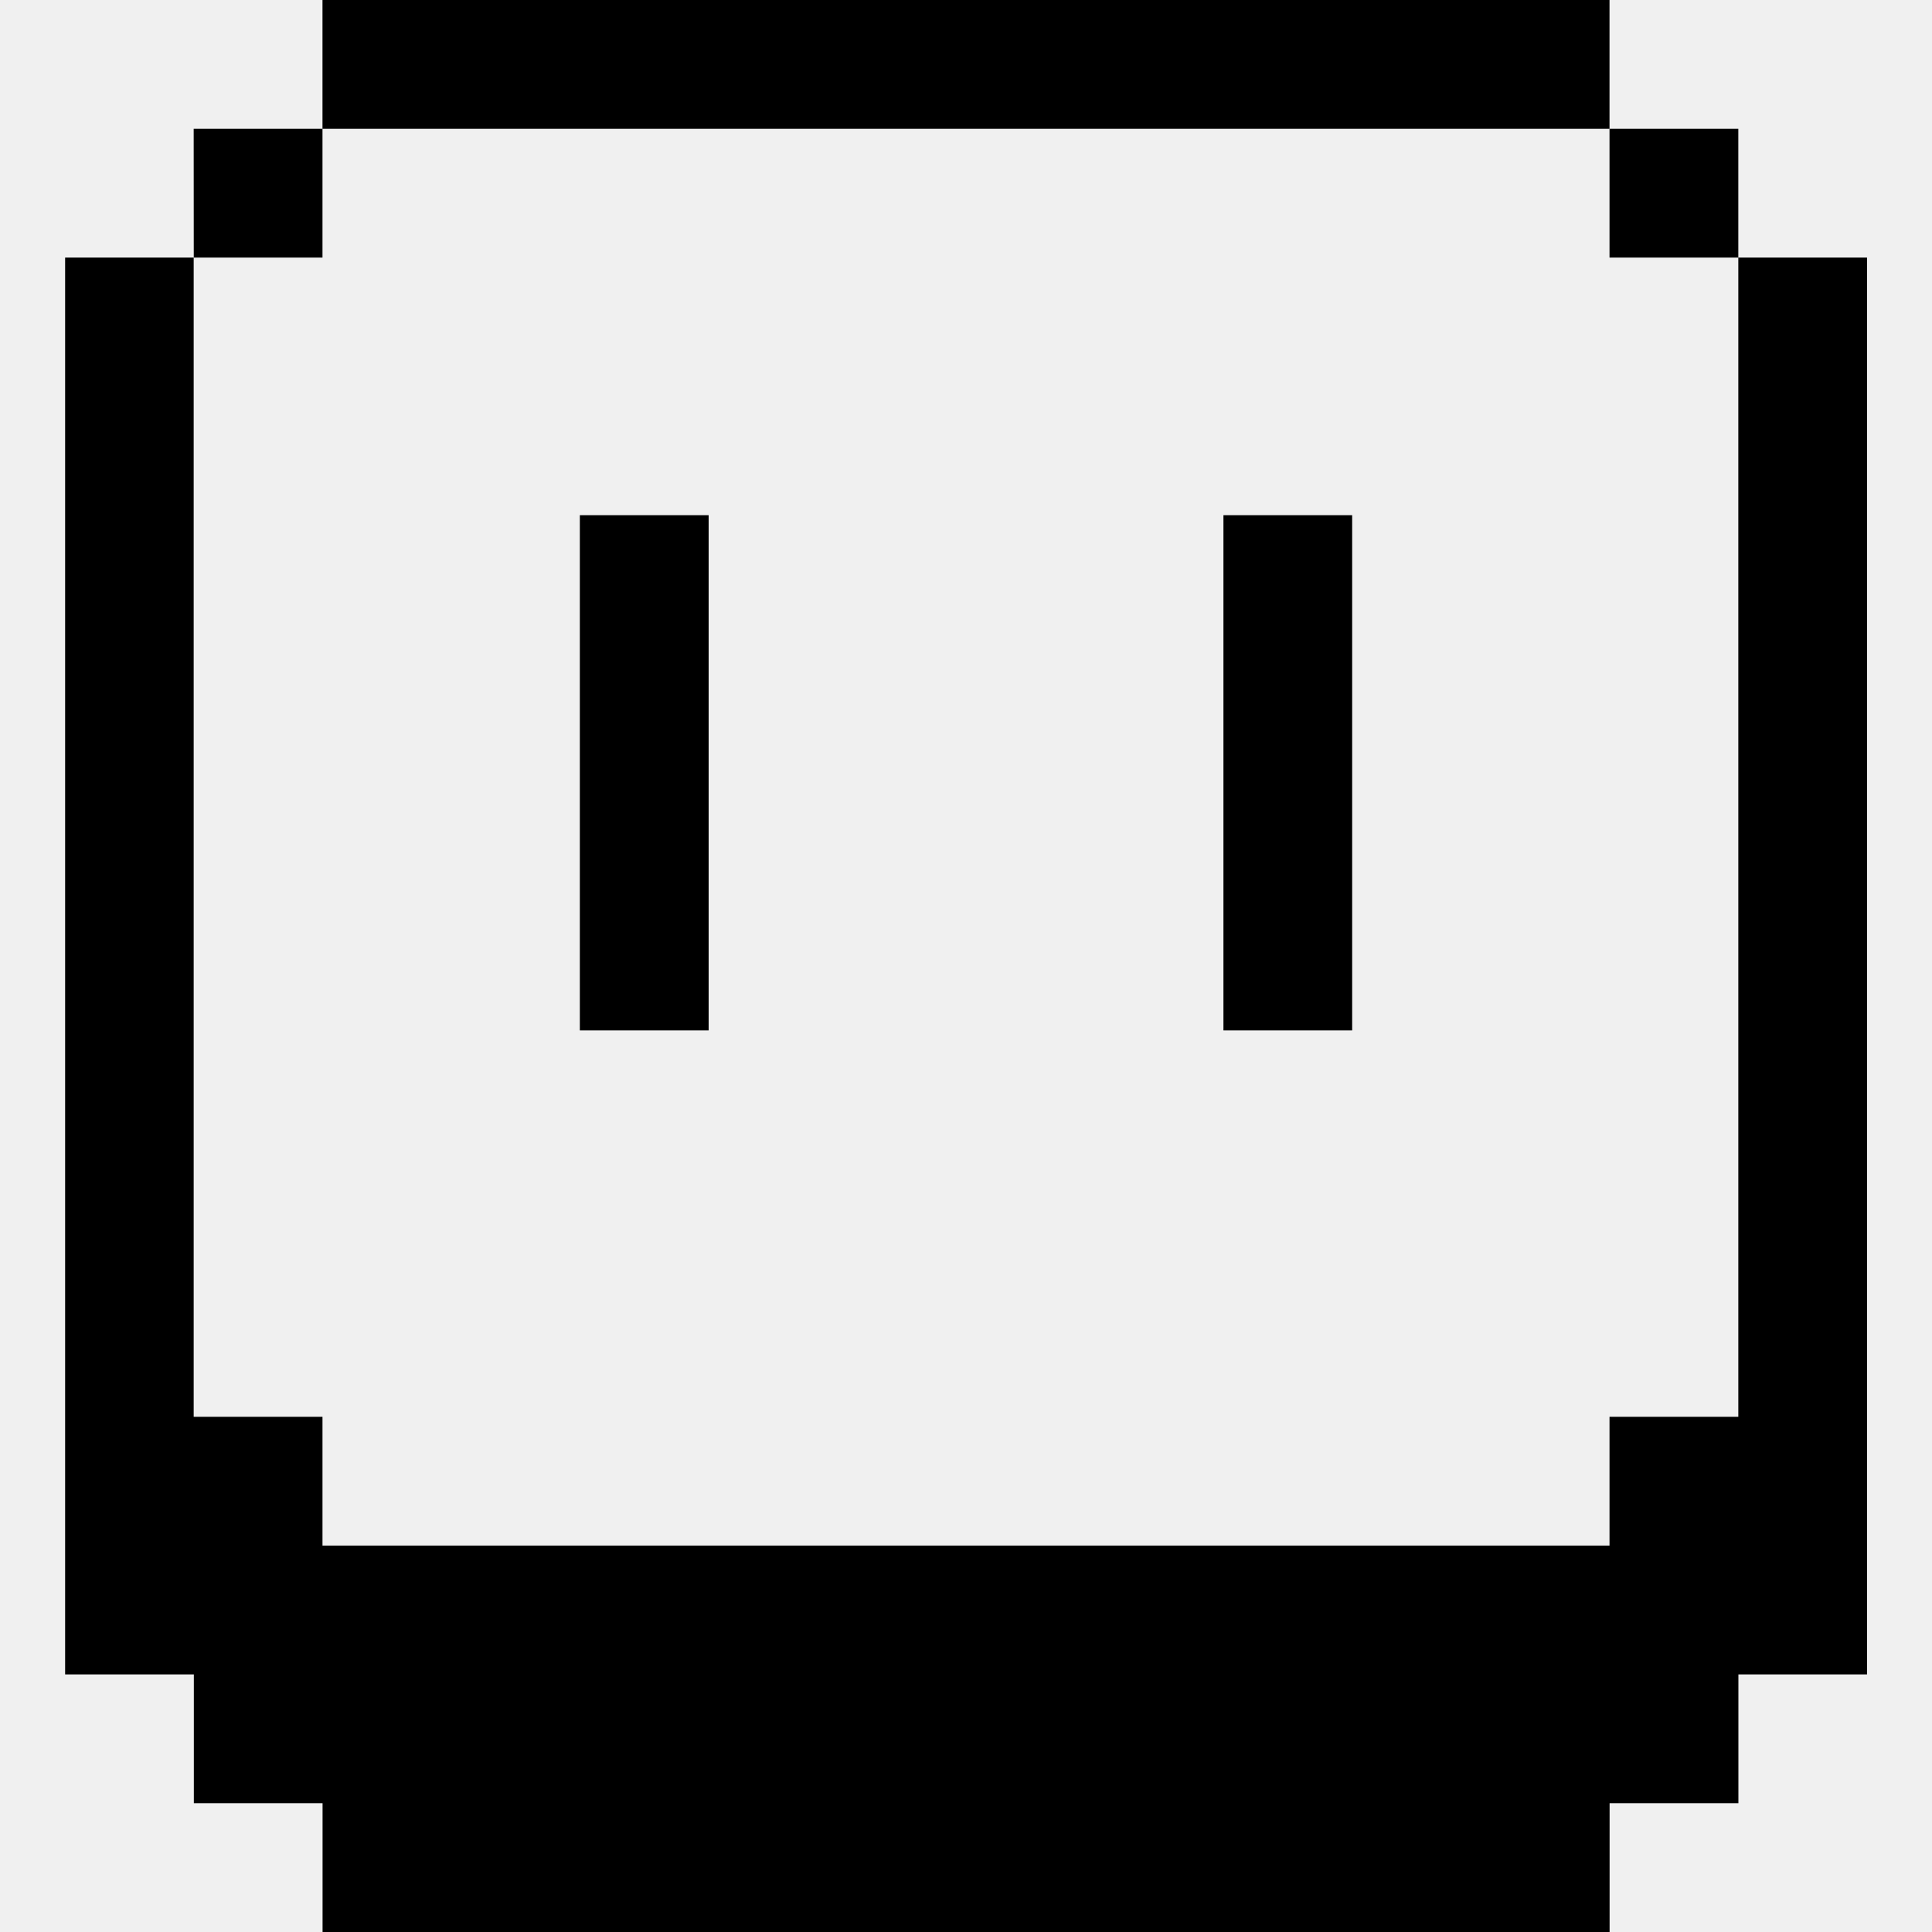
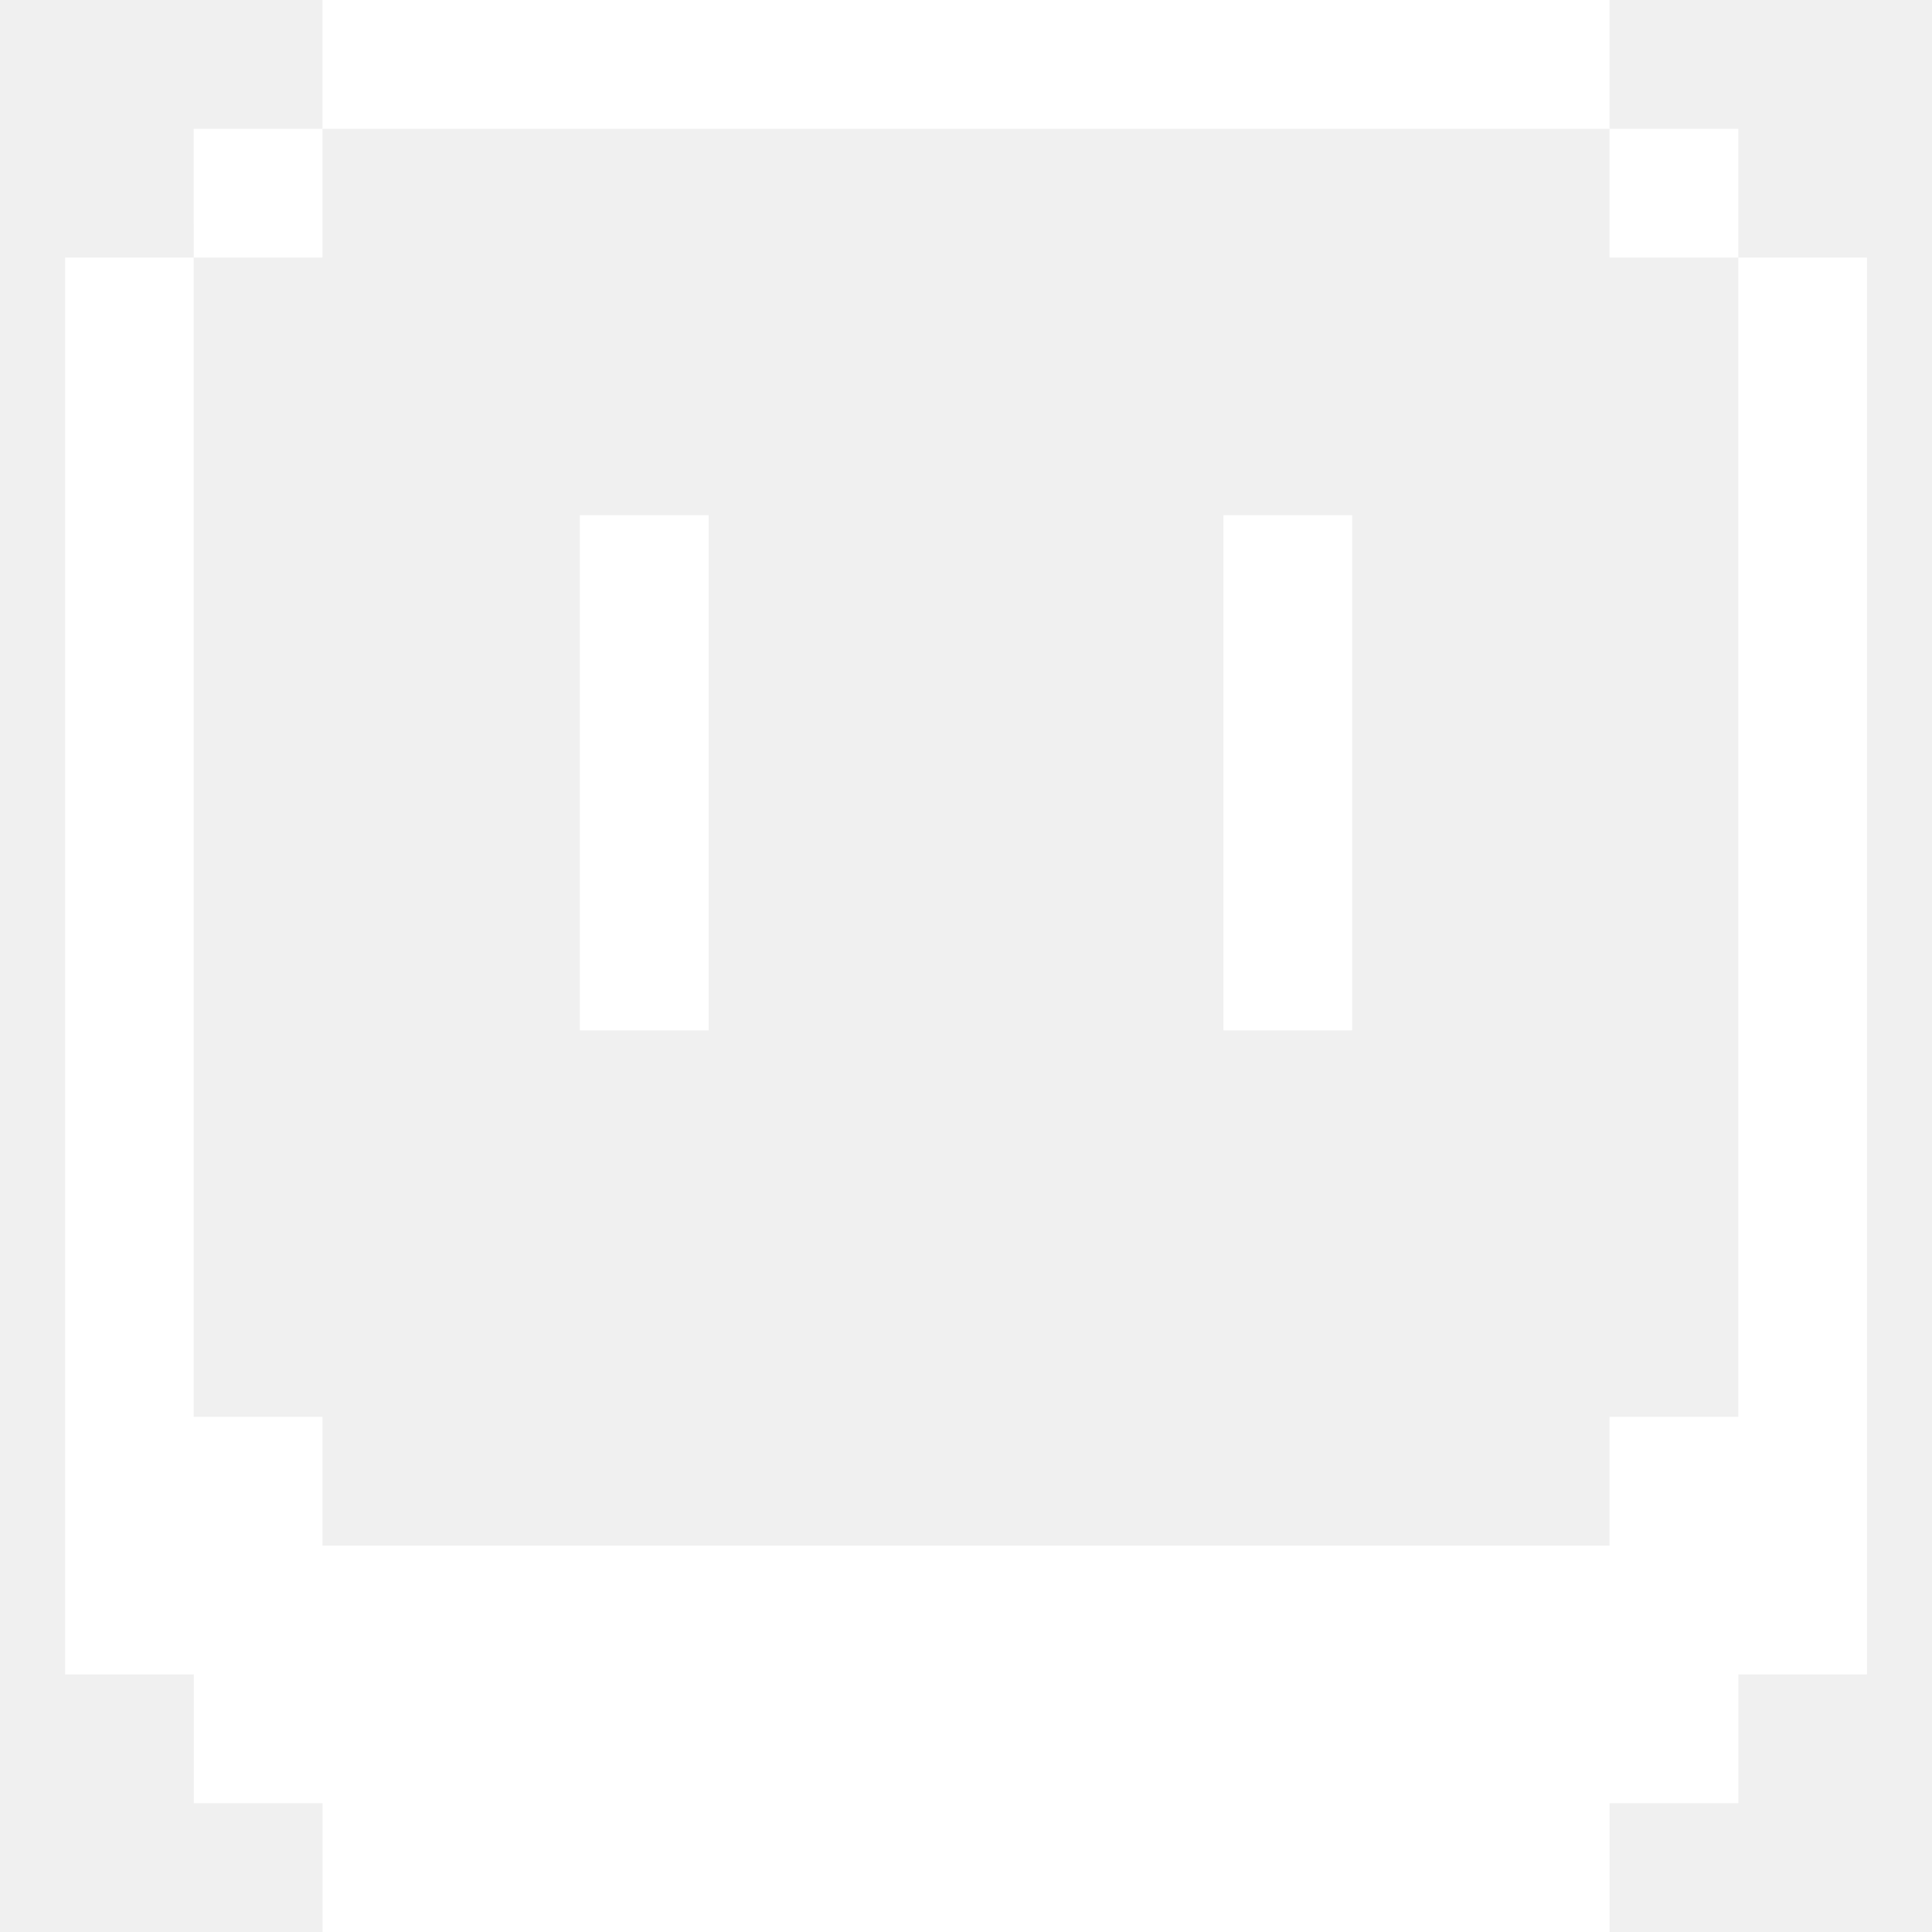
- <svg xmlns="http://www.w3.org/2000/svg" fill="#000000" width="800px" height="800px" viewBox="0 0 24 24" role="img">
-   <path d="M4.006 0v1.6h15.988V0zm15.988 1.6v1.6h1.6V1.6zm1.6 1.6v14.4h-1.6v1.6H4.006v-1.6h-1.6V3.2H.809v17.6h1.599v1.6h1.599V24h15.988v-1.6h1.6v-1.6h1.598V3.2zm-19.187 0h1.599V1.6h-1.6zm4.796 3.2v6.4h1.6V6.4zm7.995 0v6.4h1.599V6.4z" />
+ <svg xmlns="http://www.w3.org/2000/svg" fill="#ffffff" width="800px" height="800px" viewBox="0 0 24 24" role="img">
+   <g id="SVGRepo_bgCarrier" stroke-width="0" />
+   <g id="SVGRepo_tracerCarrier" stroke-linecap="round" stroke-linejoin="round" />
+   <g id="SVGRepo_iconCarrier">
+     <path d="M4.006 0v1.6h15.988V0zm15.988 1.6v1.6h1.6V1.6zm1.6 1.6v14.4h-1.6v1.6H4.006v-1.6h-1.6V3.2H.809v17.6h1.599v1.6h1.599V24h15.988v-1.6h1.6v-1.6h1.598V3.2zm-19.187 0h1.599V1.6h-1.6zm4.796 3.2v6.4h1.6V6.4zm7.995 0v6.4h1.599V6.4z" />
+   </g>
</svg>
